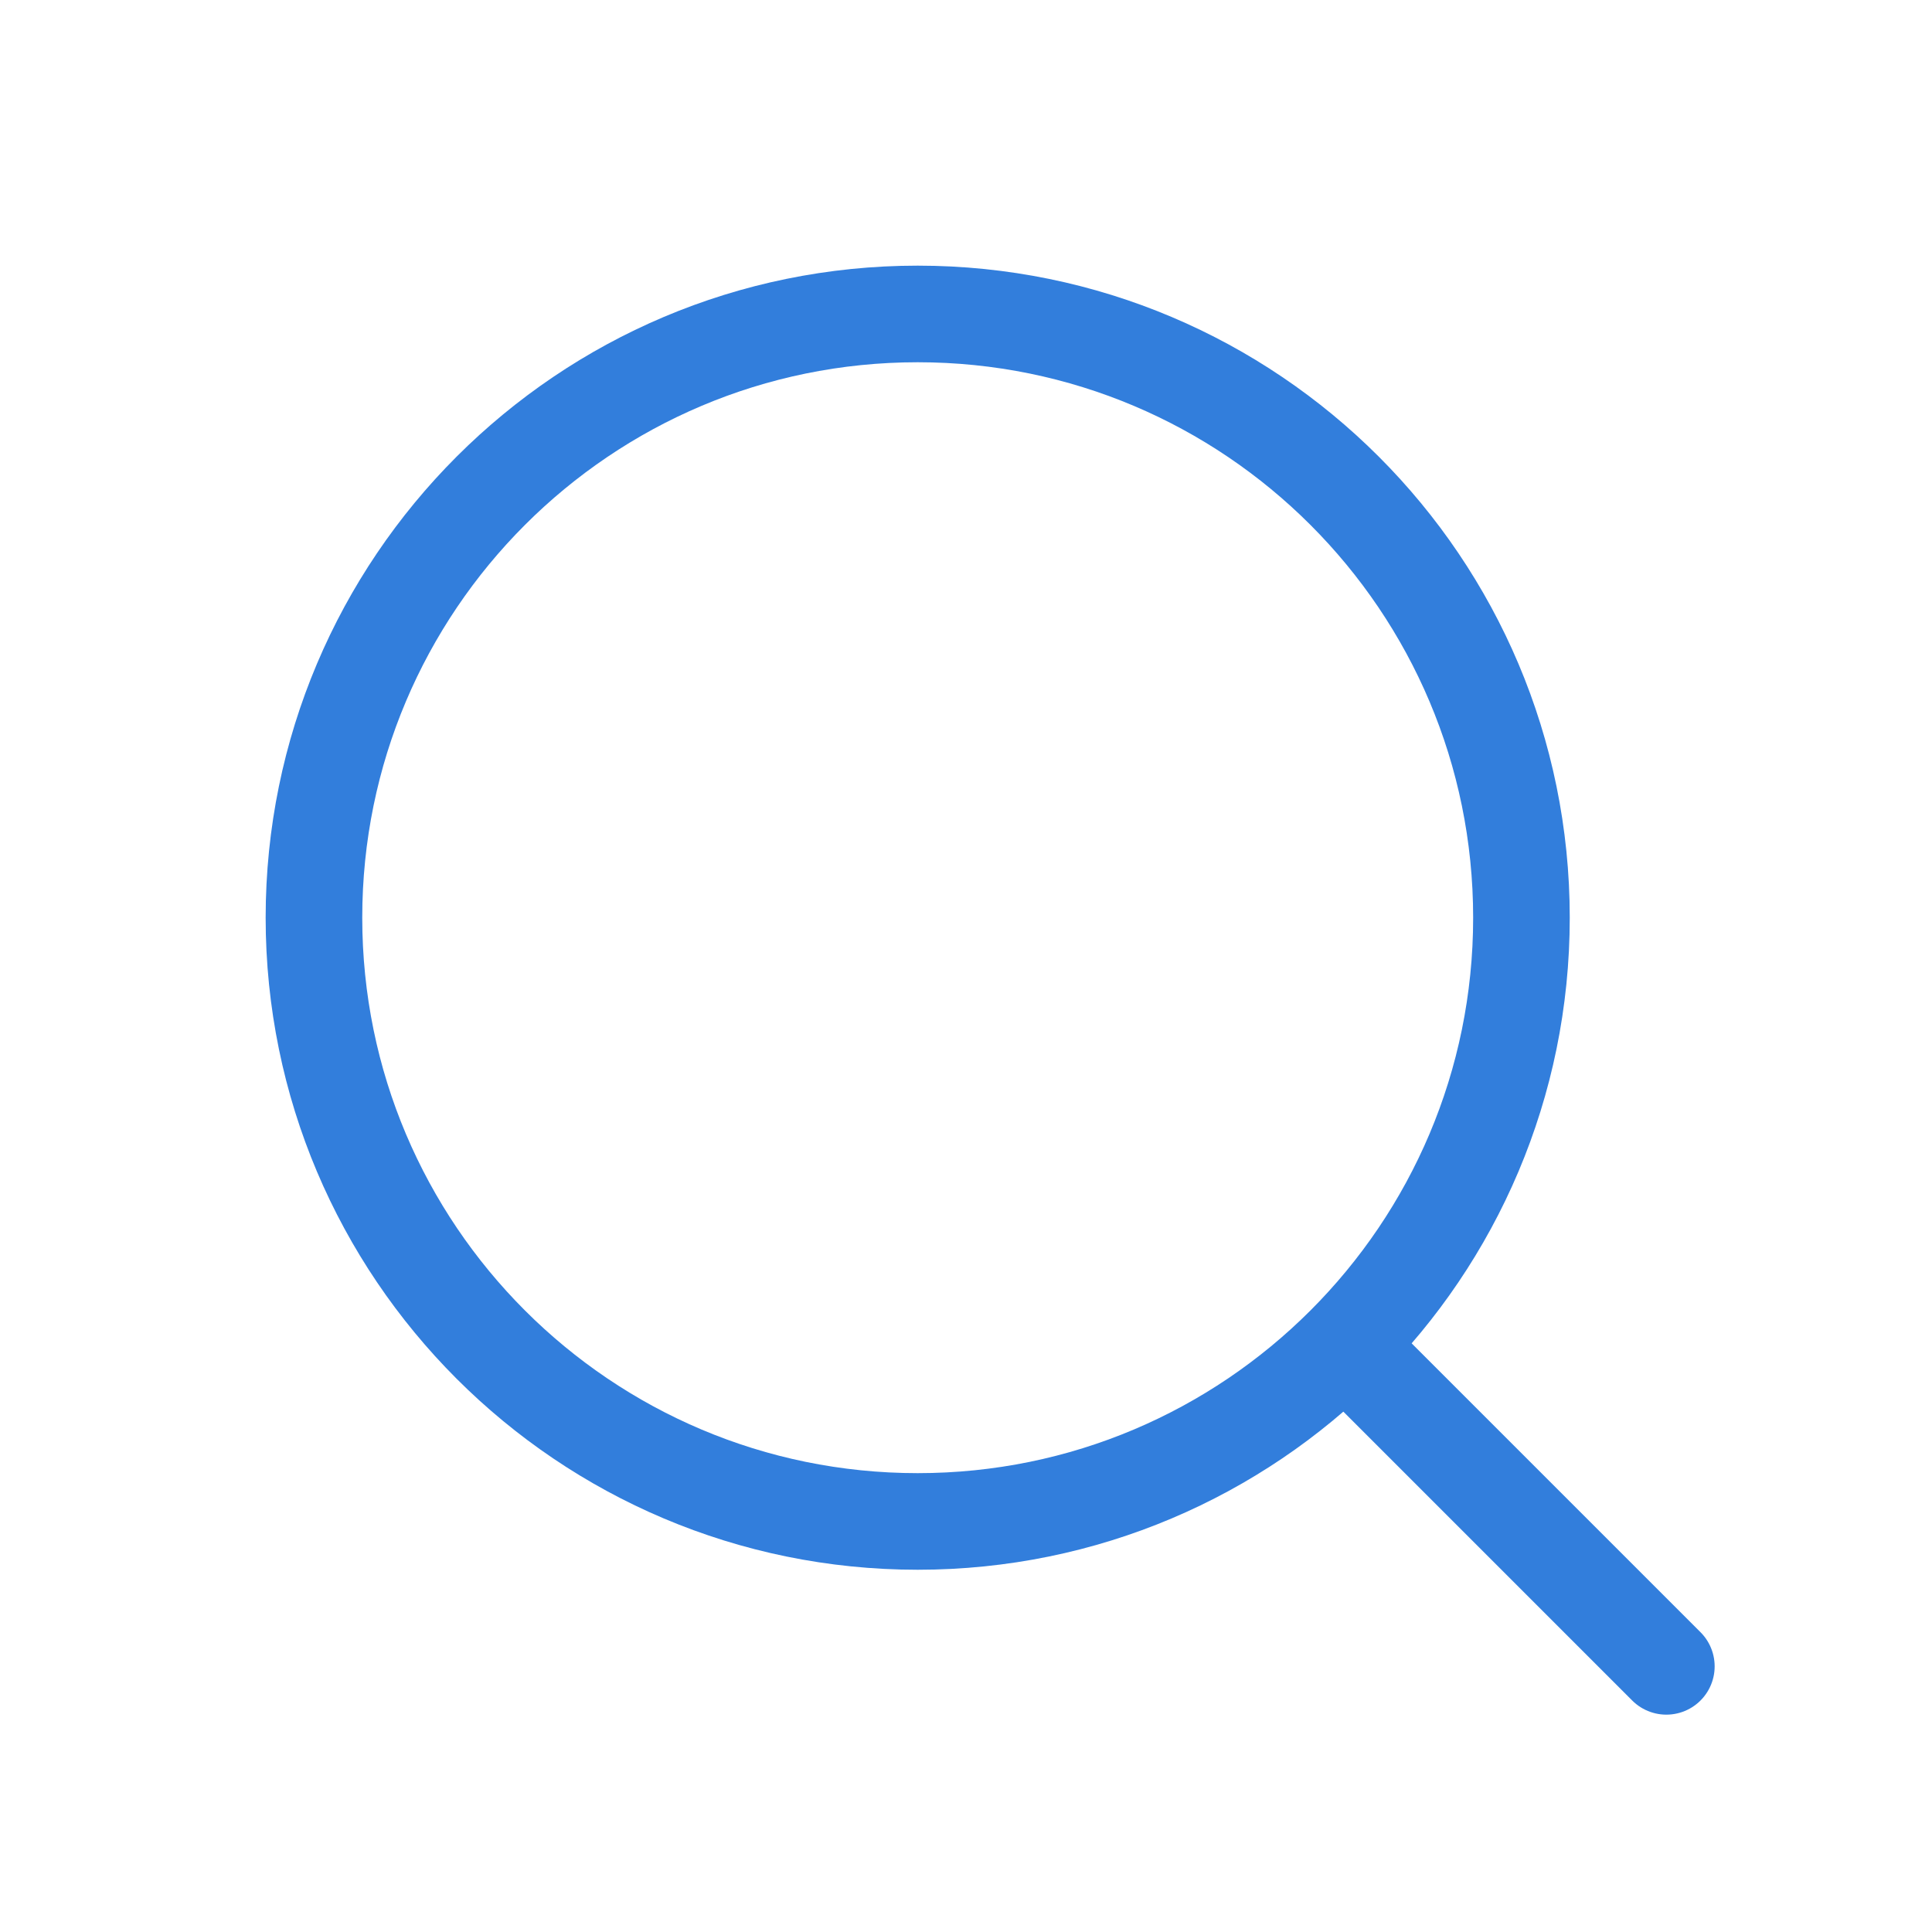
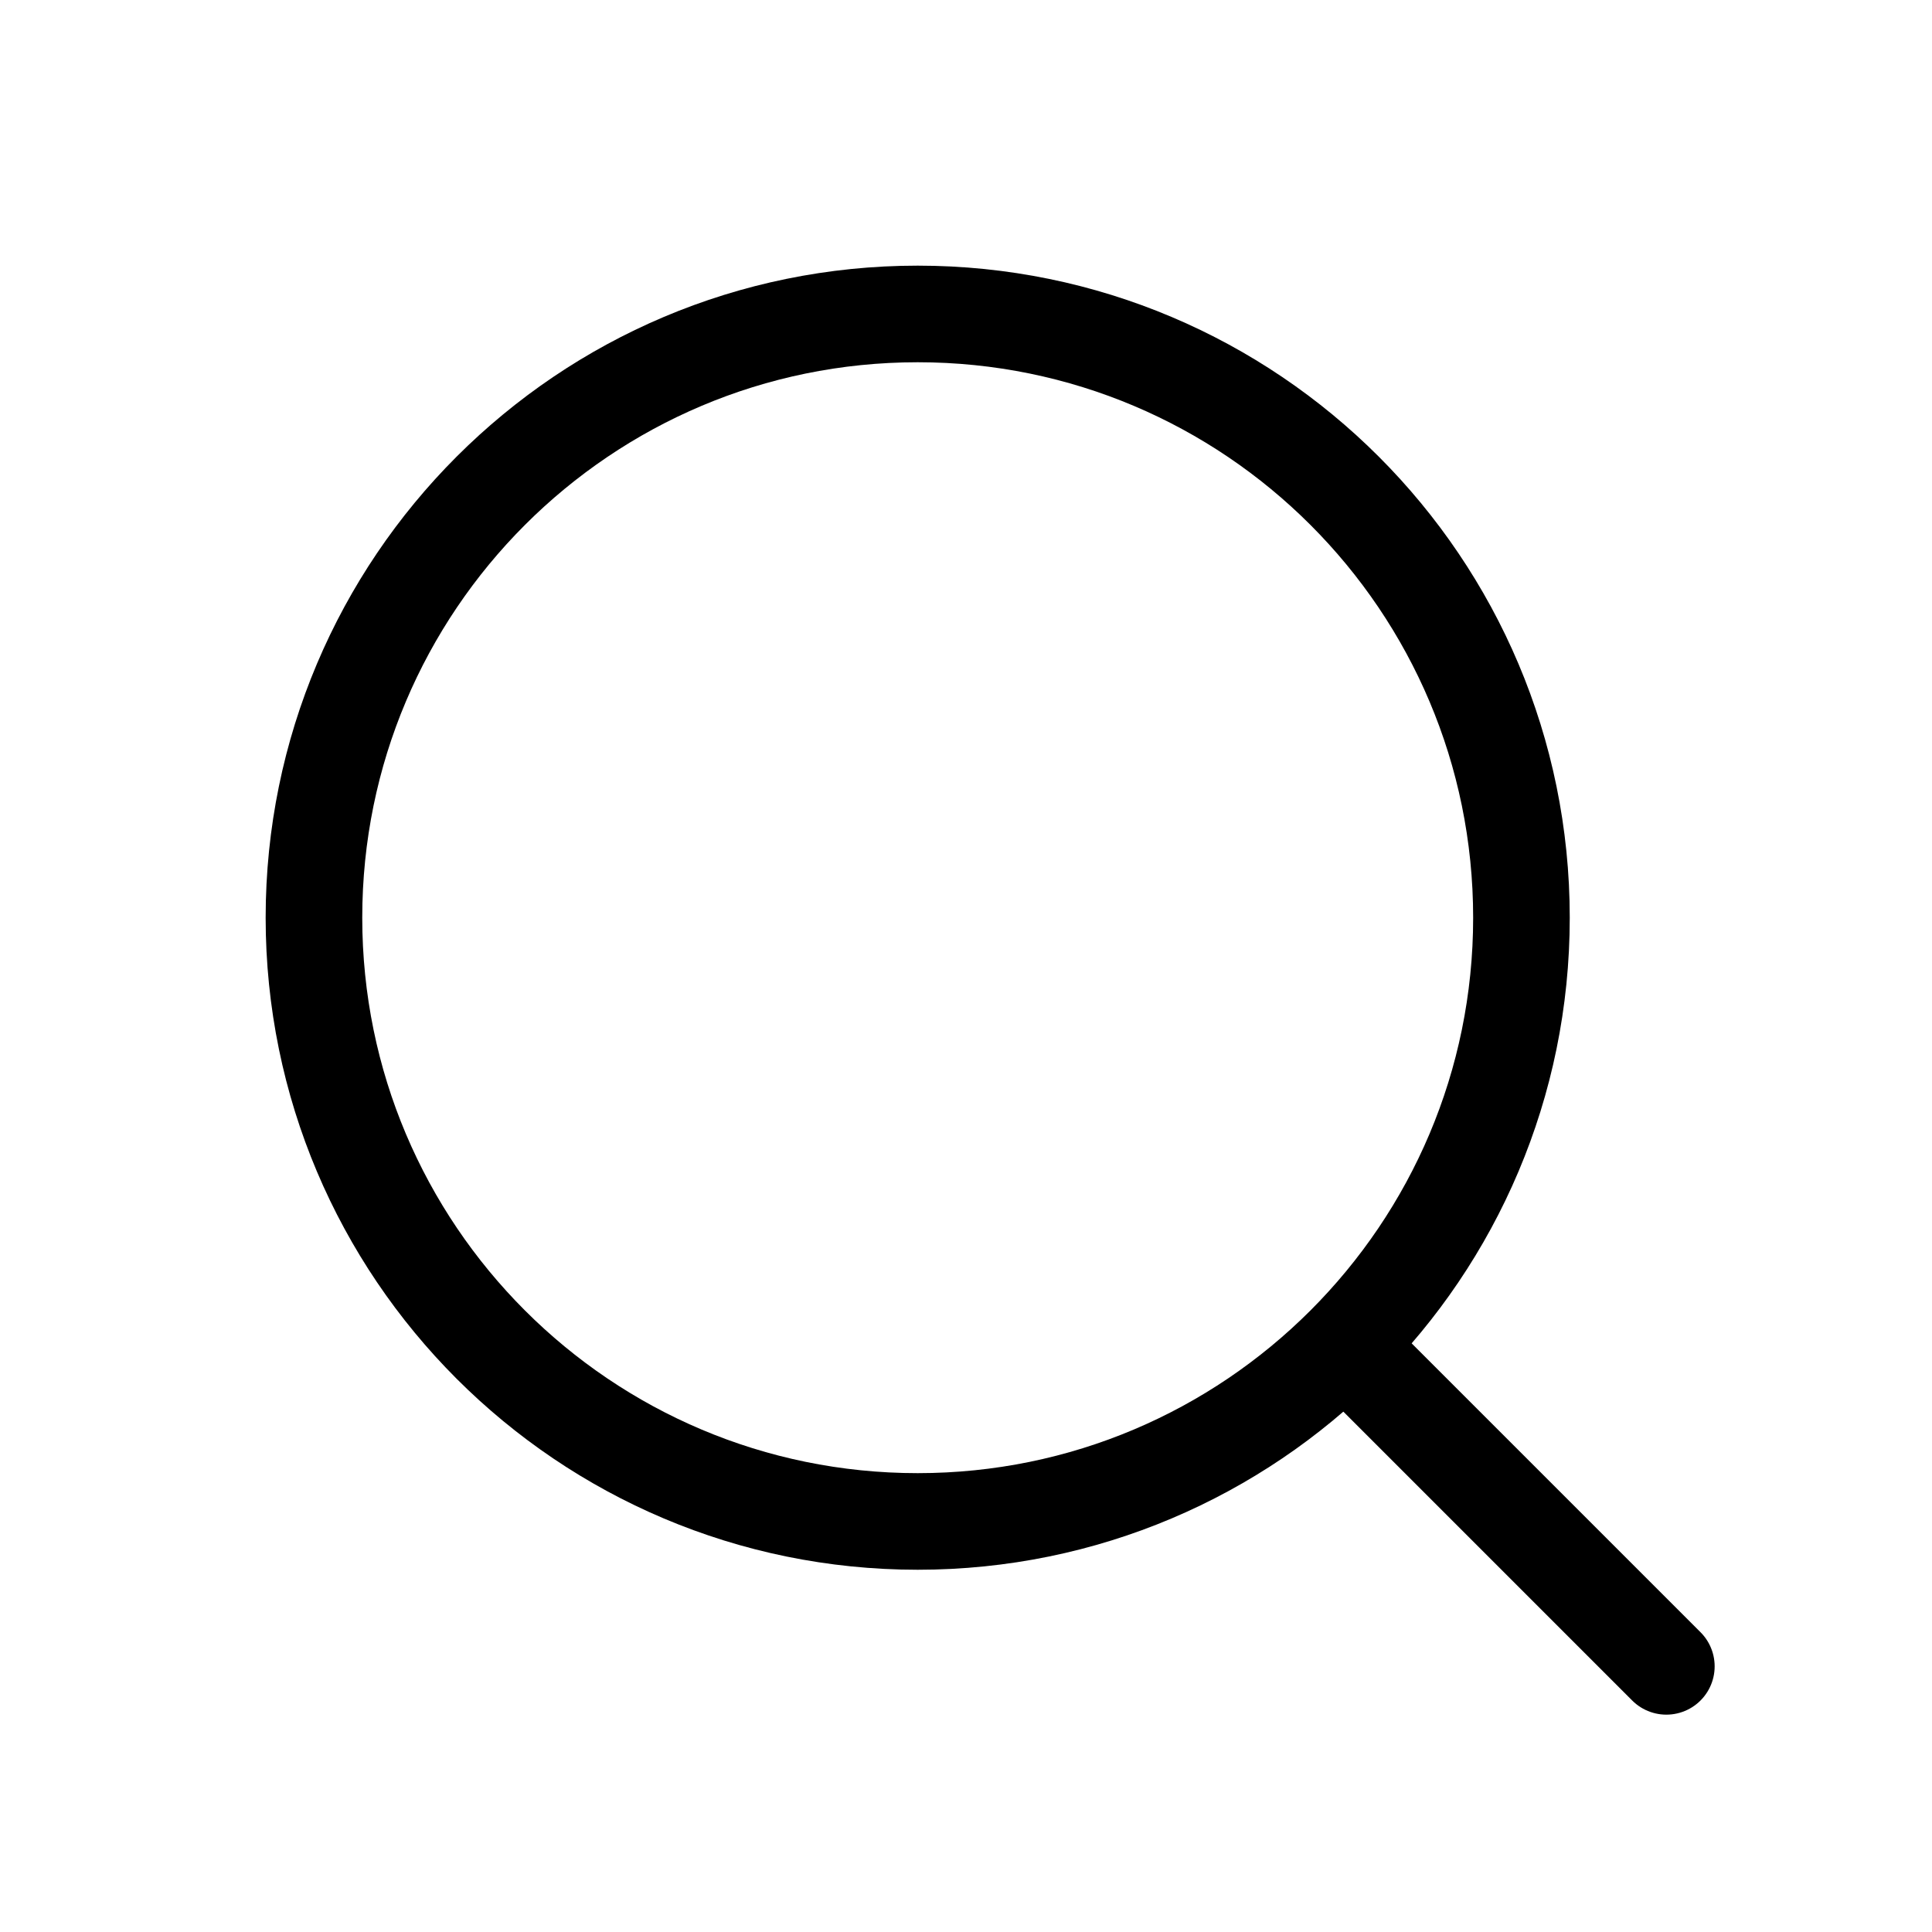
<svg xmlns="http://www.w3.org/2000/svg" width="20" height="20" viewBox="0 0 20 20">
  <defs>
-     <style>.a,.b,.c{fill:none;}.b,.c{stroke:#327edc;}.c{stroke-linecap:round;}.d{stroke:none;}</style>
+     <style>.a,.b,.c{fill:none;}.b,.c{stroke:currentColor;}.c{stroke-linecap:round;}.d{stroke:none;}</style>
  </defs>
  <rect class="a" width="20" height="20" rx="3" />
  <g class="b" transform="translate(2.75 2.75)">
    <circle class="d" cx="6.75" cy="6.75" r="6.75" />
    <circle class="a" cx="6.75" cy="6.75" r="6.25" />
  </g>
  <line class="c" x2="3" y2="3" transform="translate(14.25 14.25)" />
</svg>
